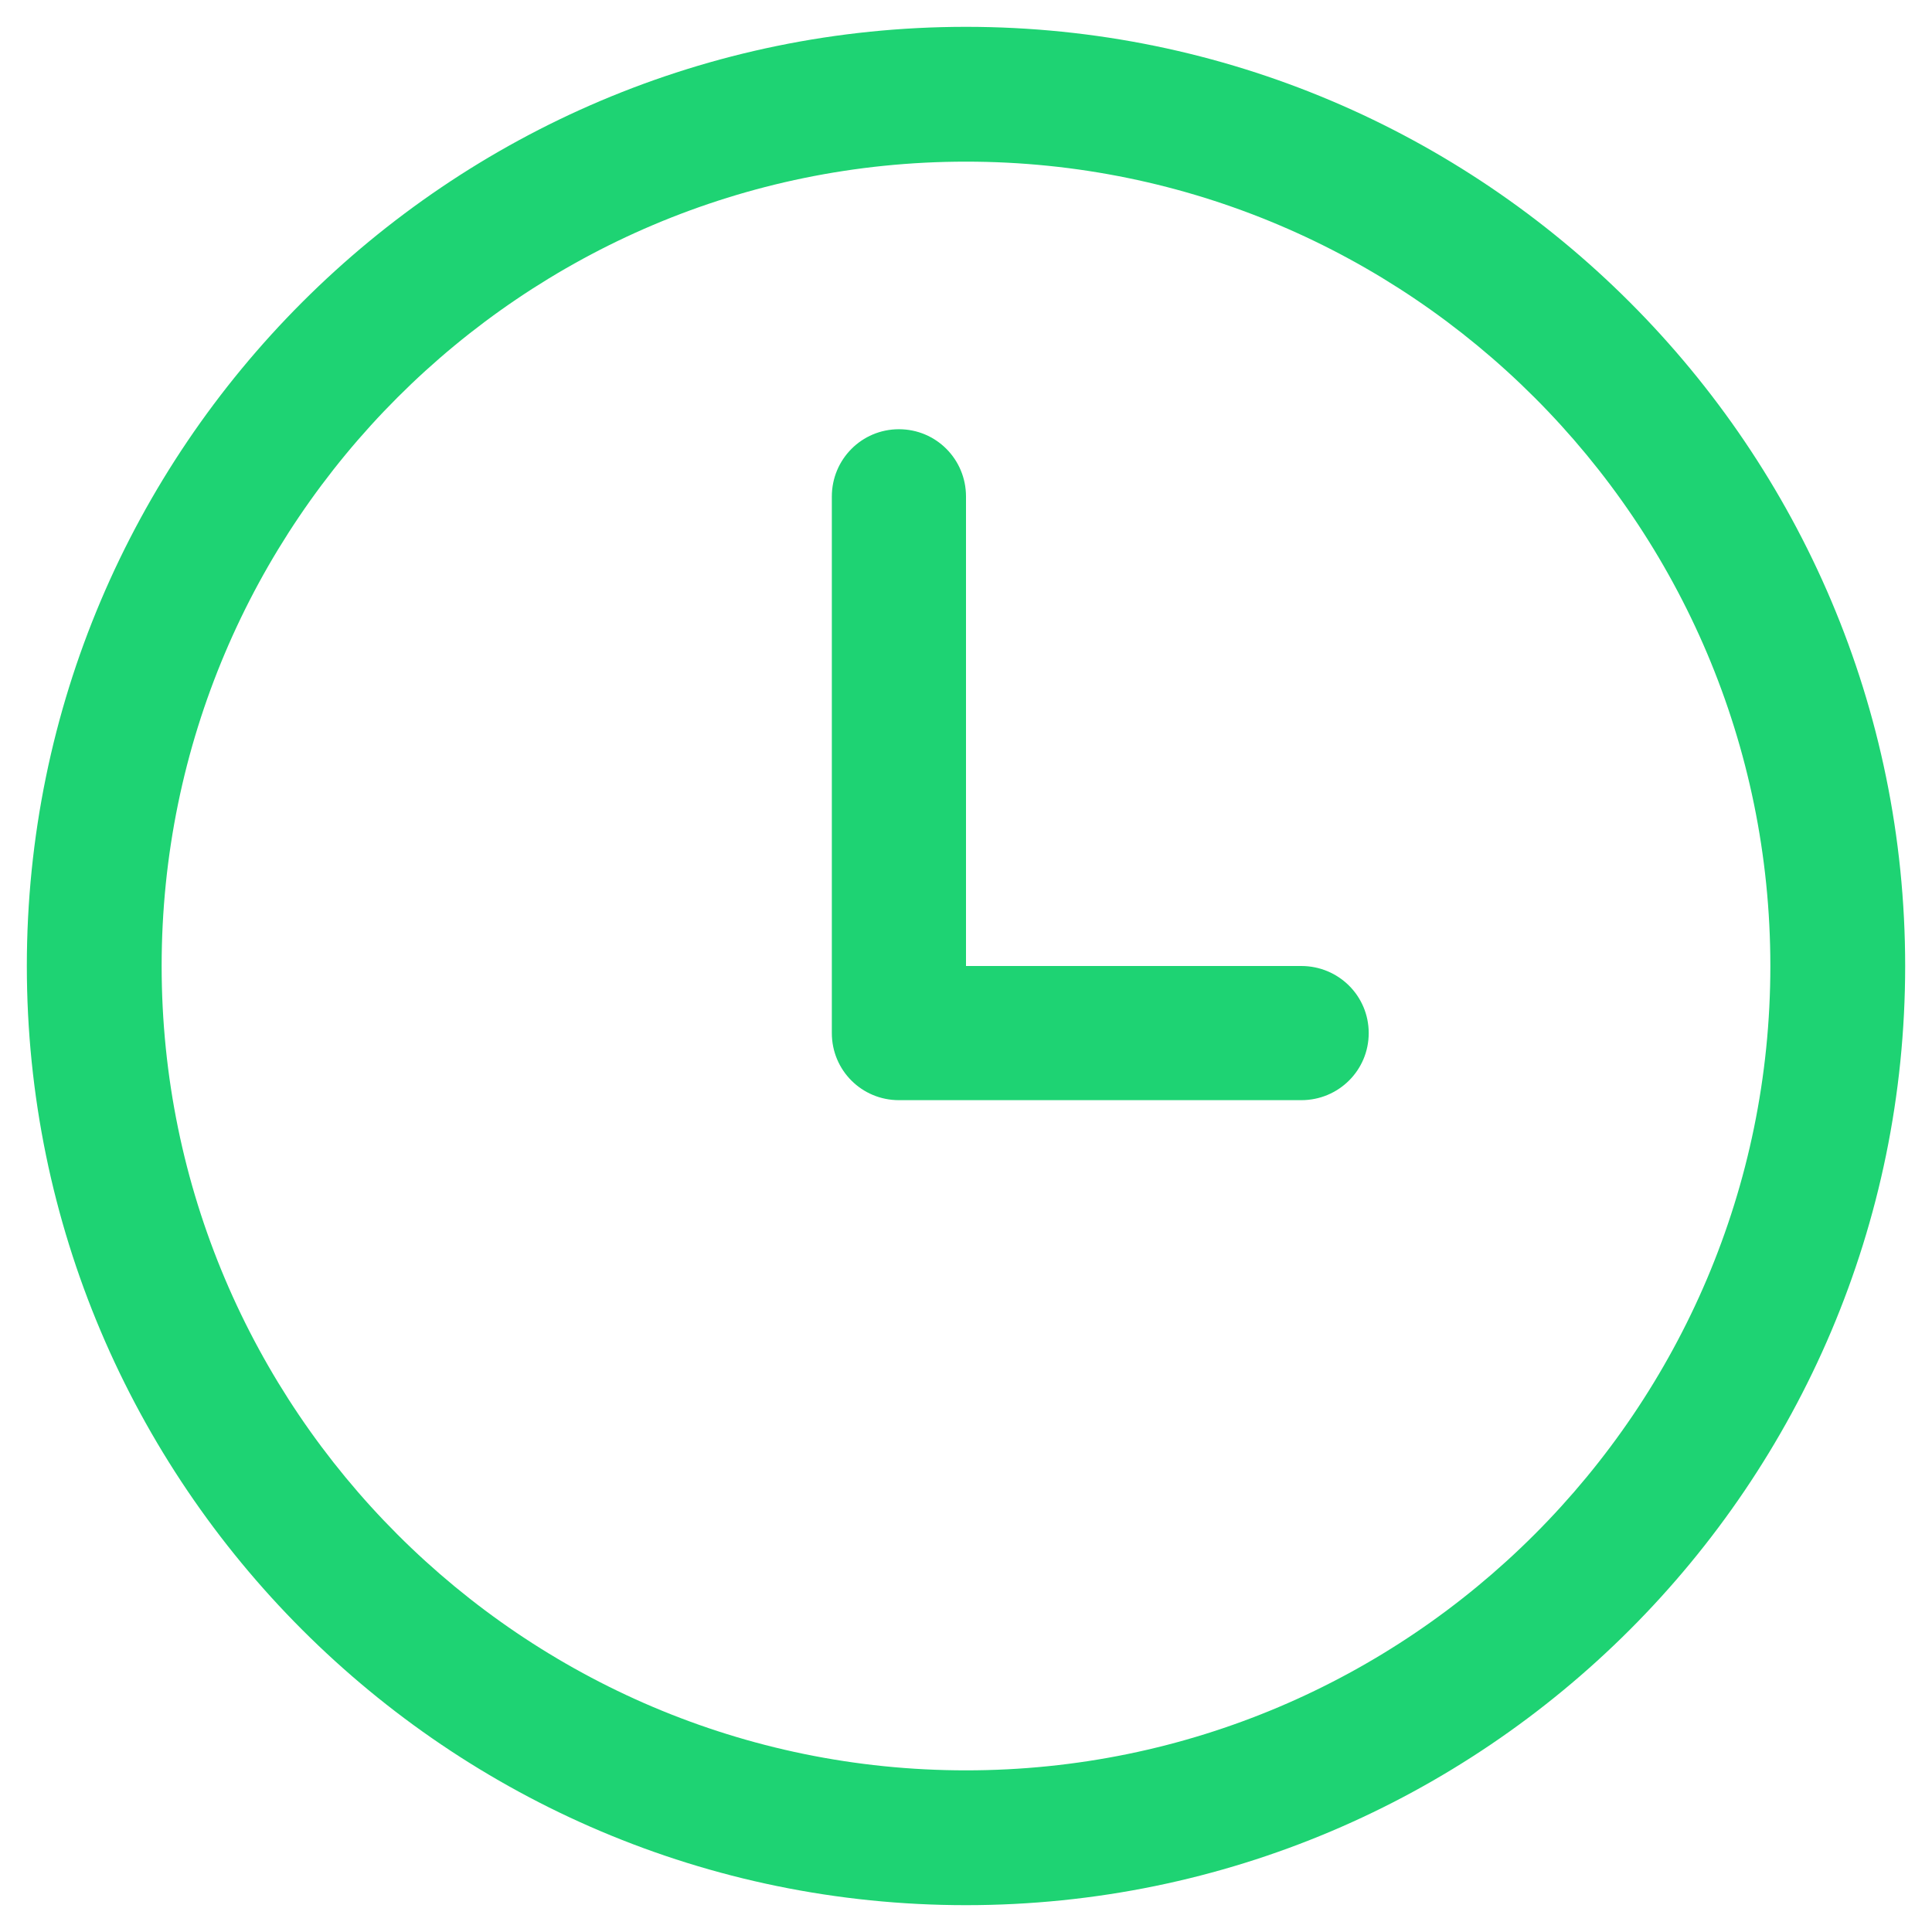
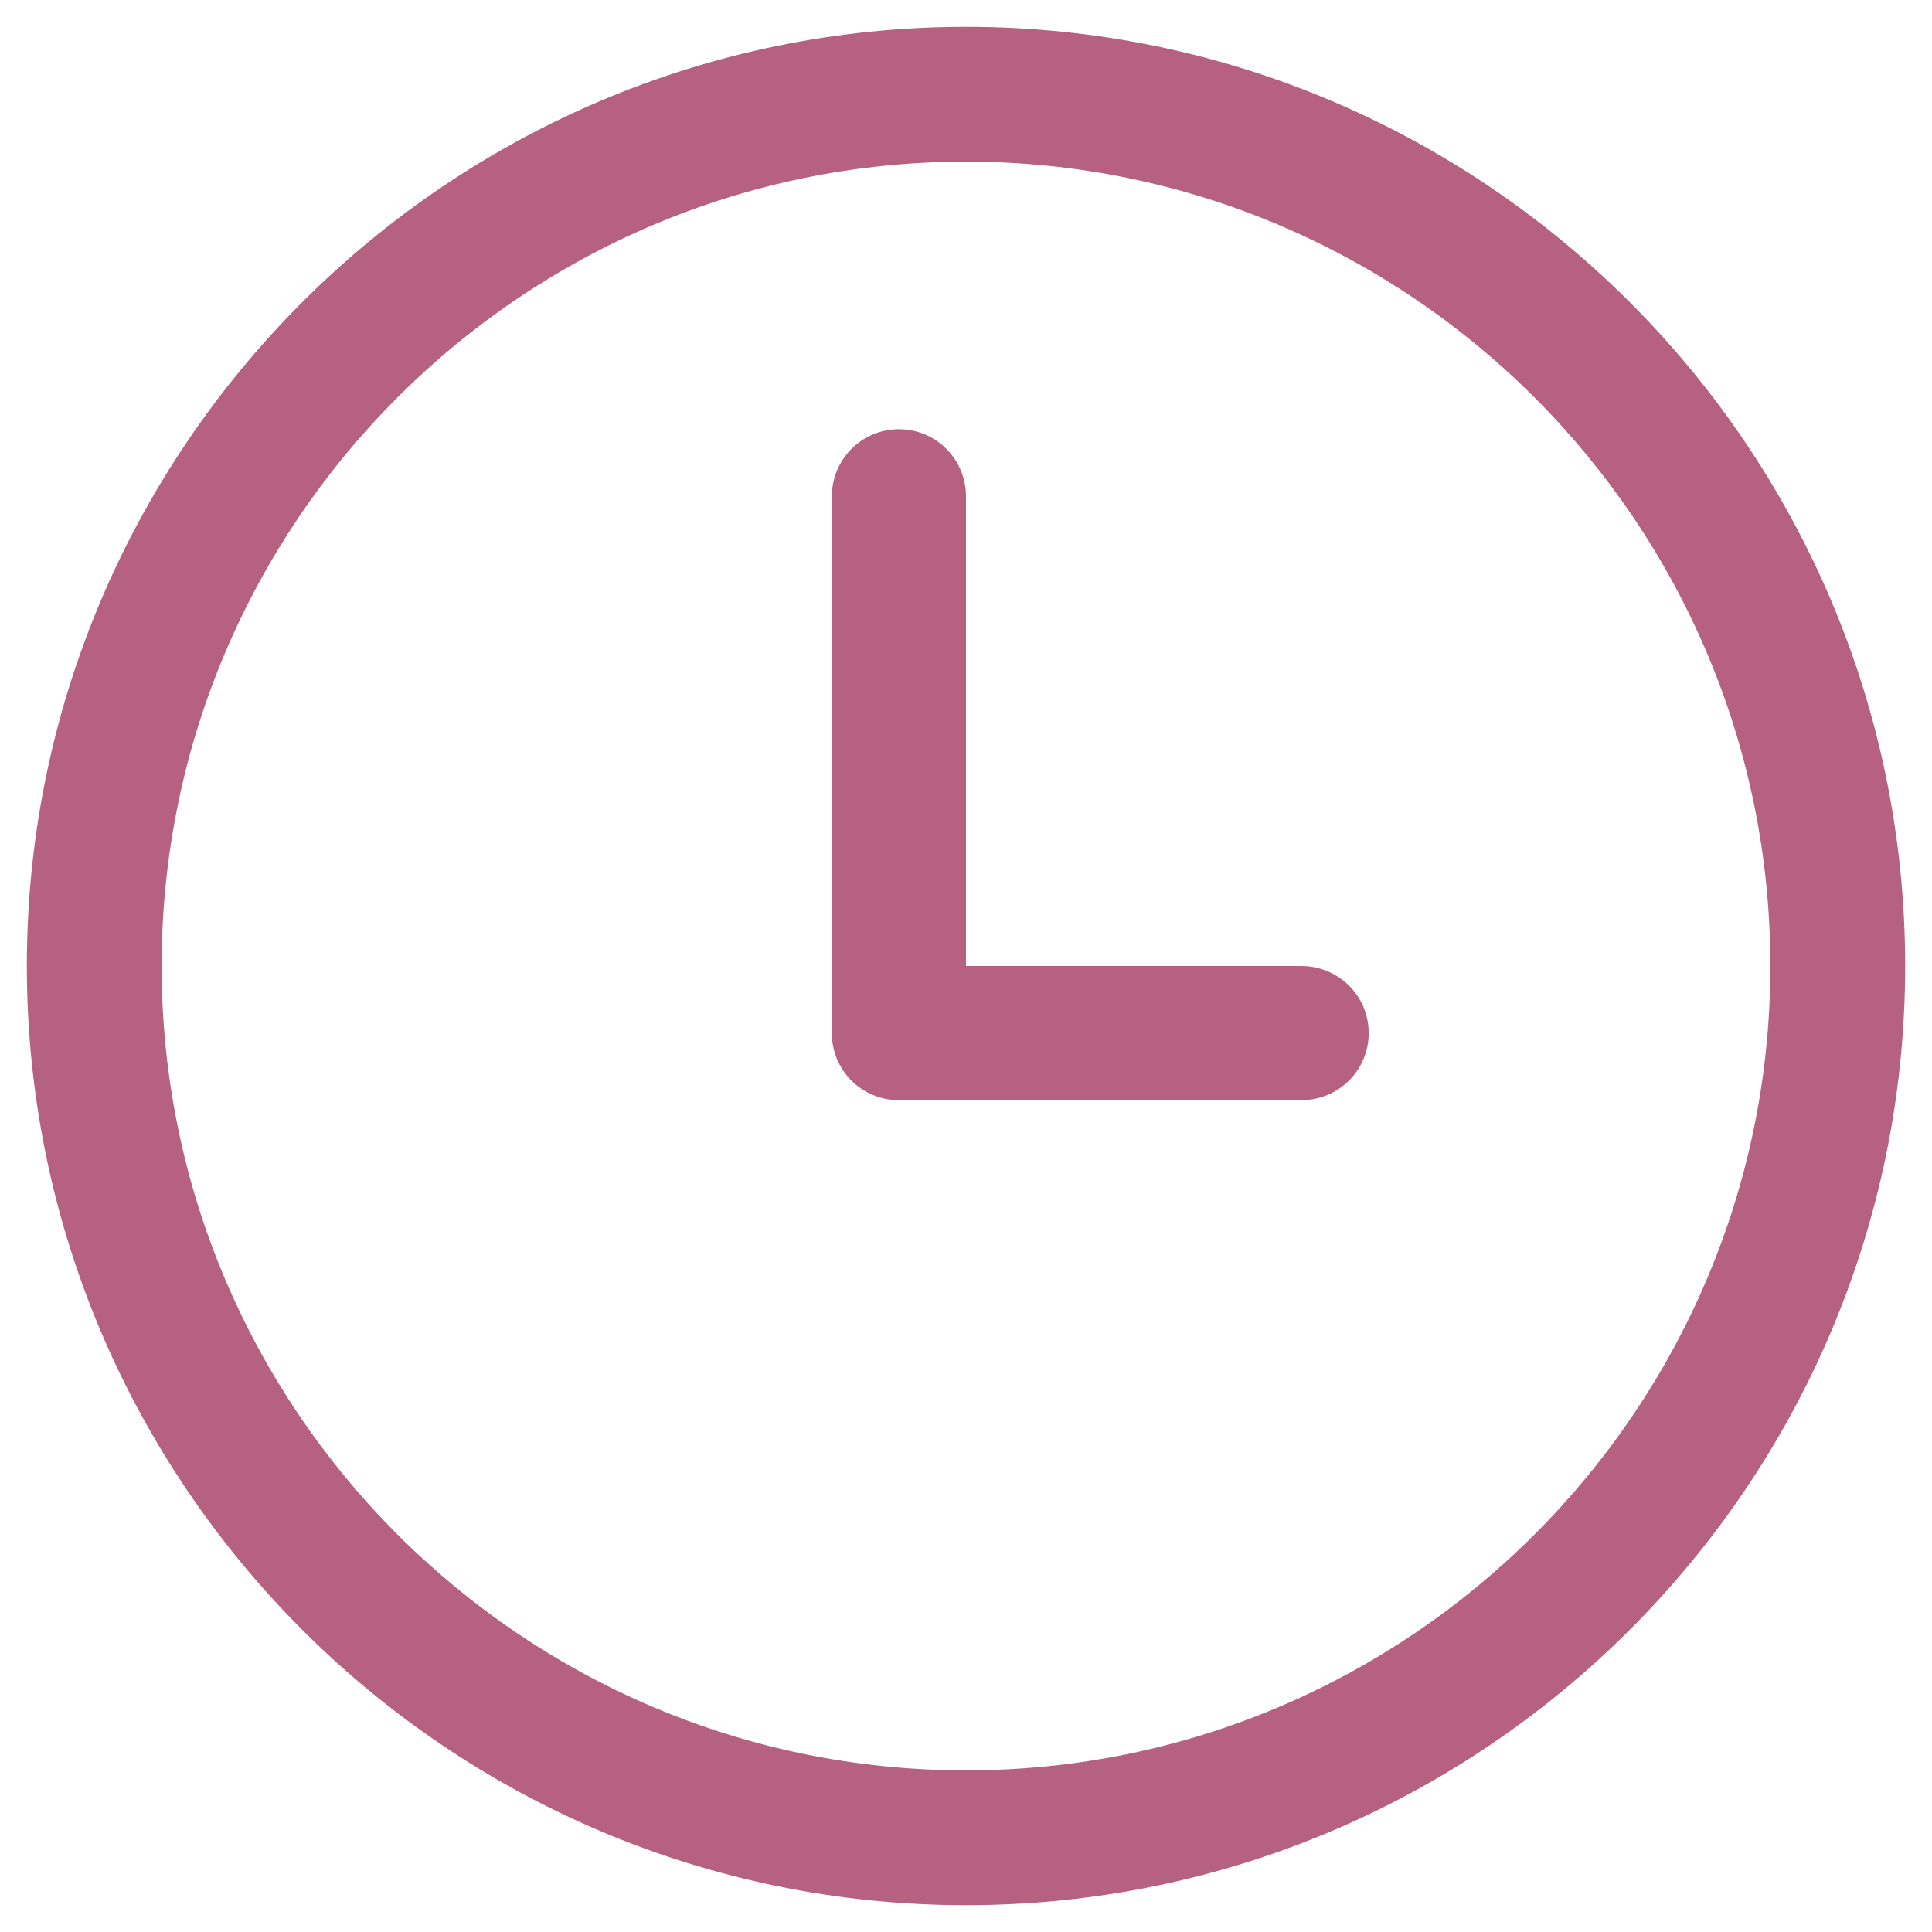
<svg xmlns="http://www.w3.org/2000/svg" width="18px" height="18px" viewBox="0 0 18 18" version="1.1">
  <g id="Page-1" stroke="none" stroke-width="1" fill="none" fill-rule="evenodd">
-     <g id="Desktop" transform="translate(-79, -686)" fill="#1ed373">
+     <g id="Desktop" transform="translate(-79, -686)" fill="#b6617f">
      <g id="post" transform="translate(78, 483)">
        <g id="Group-6" transform="translate(0, 198)">
          <g id="Group-4">
            <g id="time" transform="translate(0, 4)">
              <g id="icon-time">
                <rect id="Rectangle" opacity="0" x="0" y="0" width="20" height="20" />
                <path d="M10,1.25 C5.175,1.25 1.25,5.175 1.25,10 C1.25,14.825 5.175,18.75 10,18.75 C14.825,18.75 18.75,14.825 18.75,10 C18.75,5.175 14.825,1.25 10,1.25 Z M10,17.494 C5.867,17.494 2.506,14.132 2.506,10 C2.506,5.867 5.867,2.506 10,2.506 C14.132,2.506 17.494,5.867 17.494,10 C17.494,14.132 14.132,17.494 10,17.494 Z M13.124,10 L10,10 L10,5.626 C10,5.279 9.722,4.999 9.375,4.999 C9.028,4.999 8.75,5.28 8.75,5.626 L8.75,10.625 C8.75,10.972 9.029,11.25 9.375,11.25 L13.124,11.25 C13.471,11.25 13.752,10.972 13.752,10.625 C13.752,10.278 13.471,10 13.124,10 Z" fill-rule="nonzero" />
              </g>
            </g>
          </g>
        </g>
      </g>
    </g>
  </g>
</svg>
